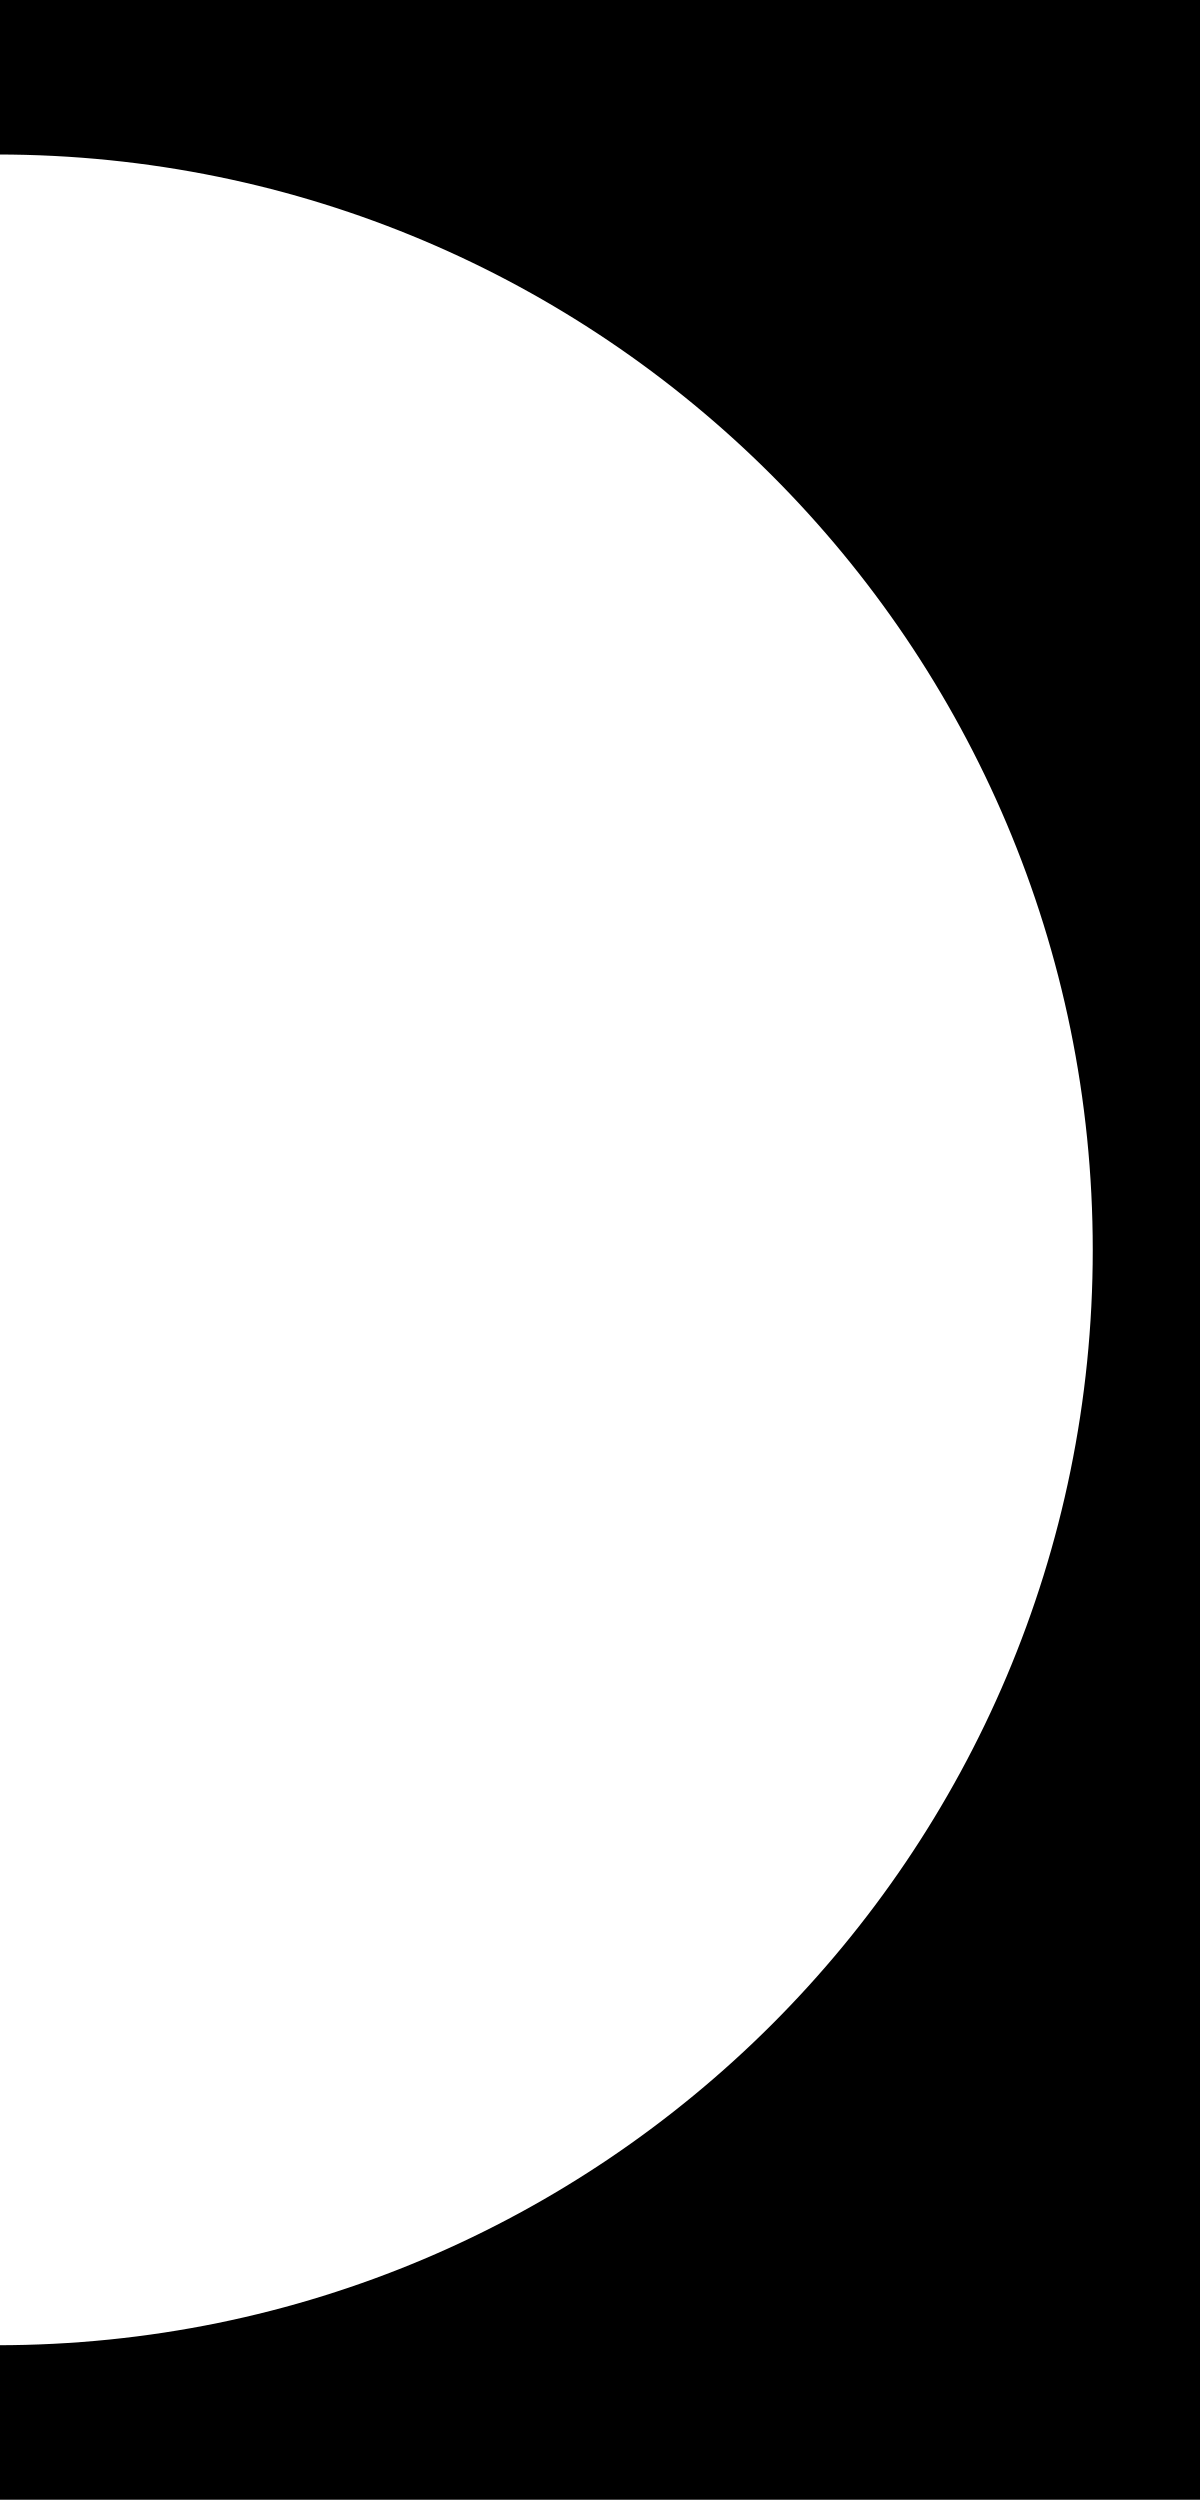
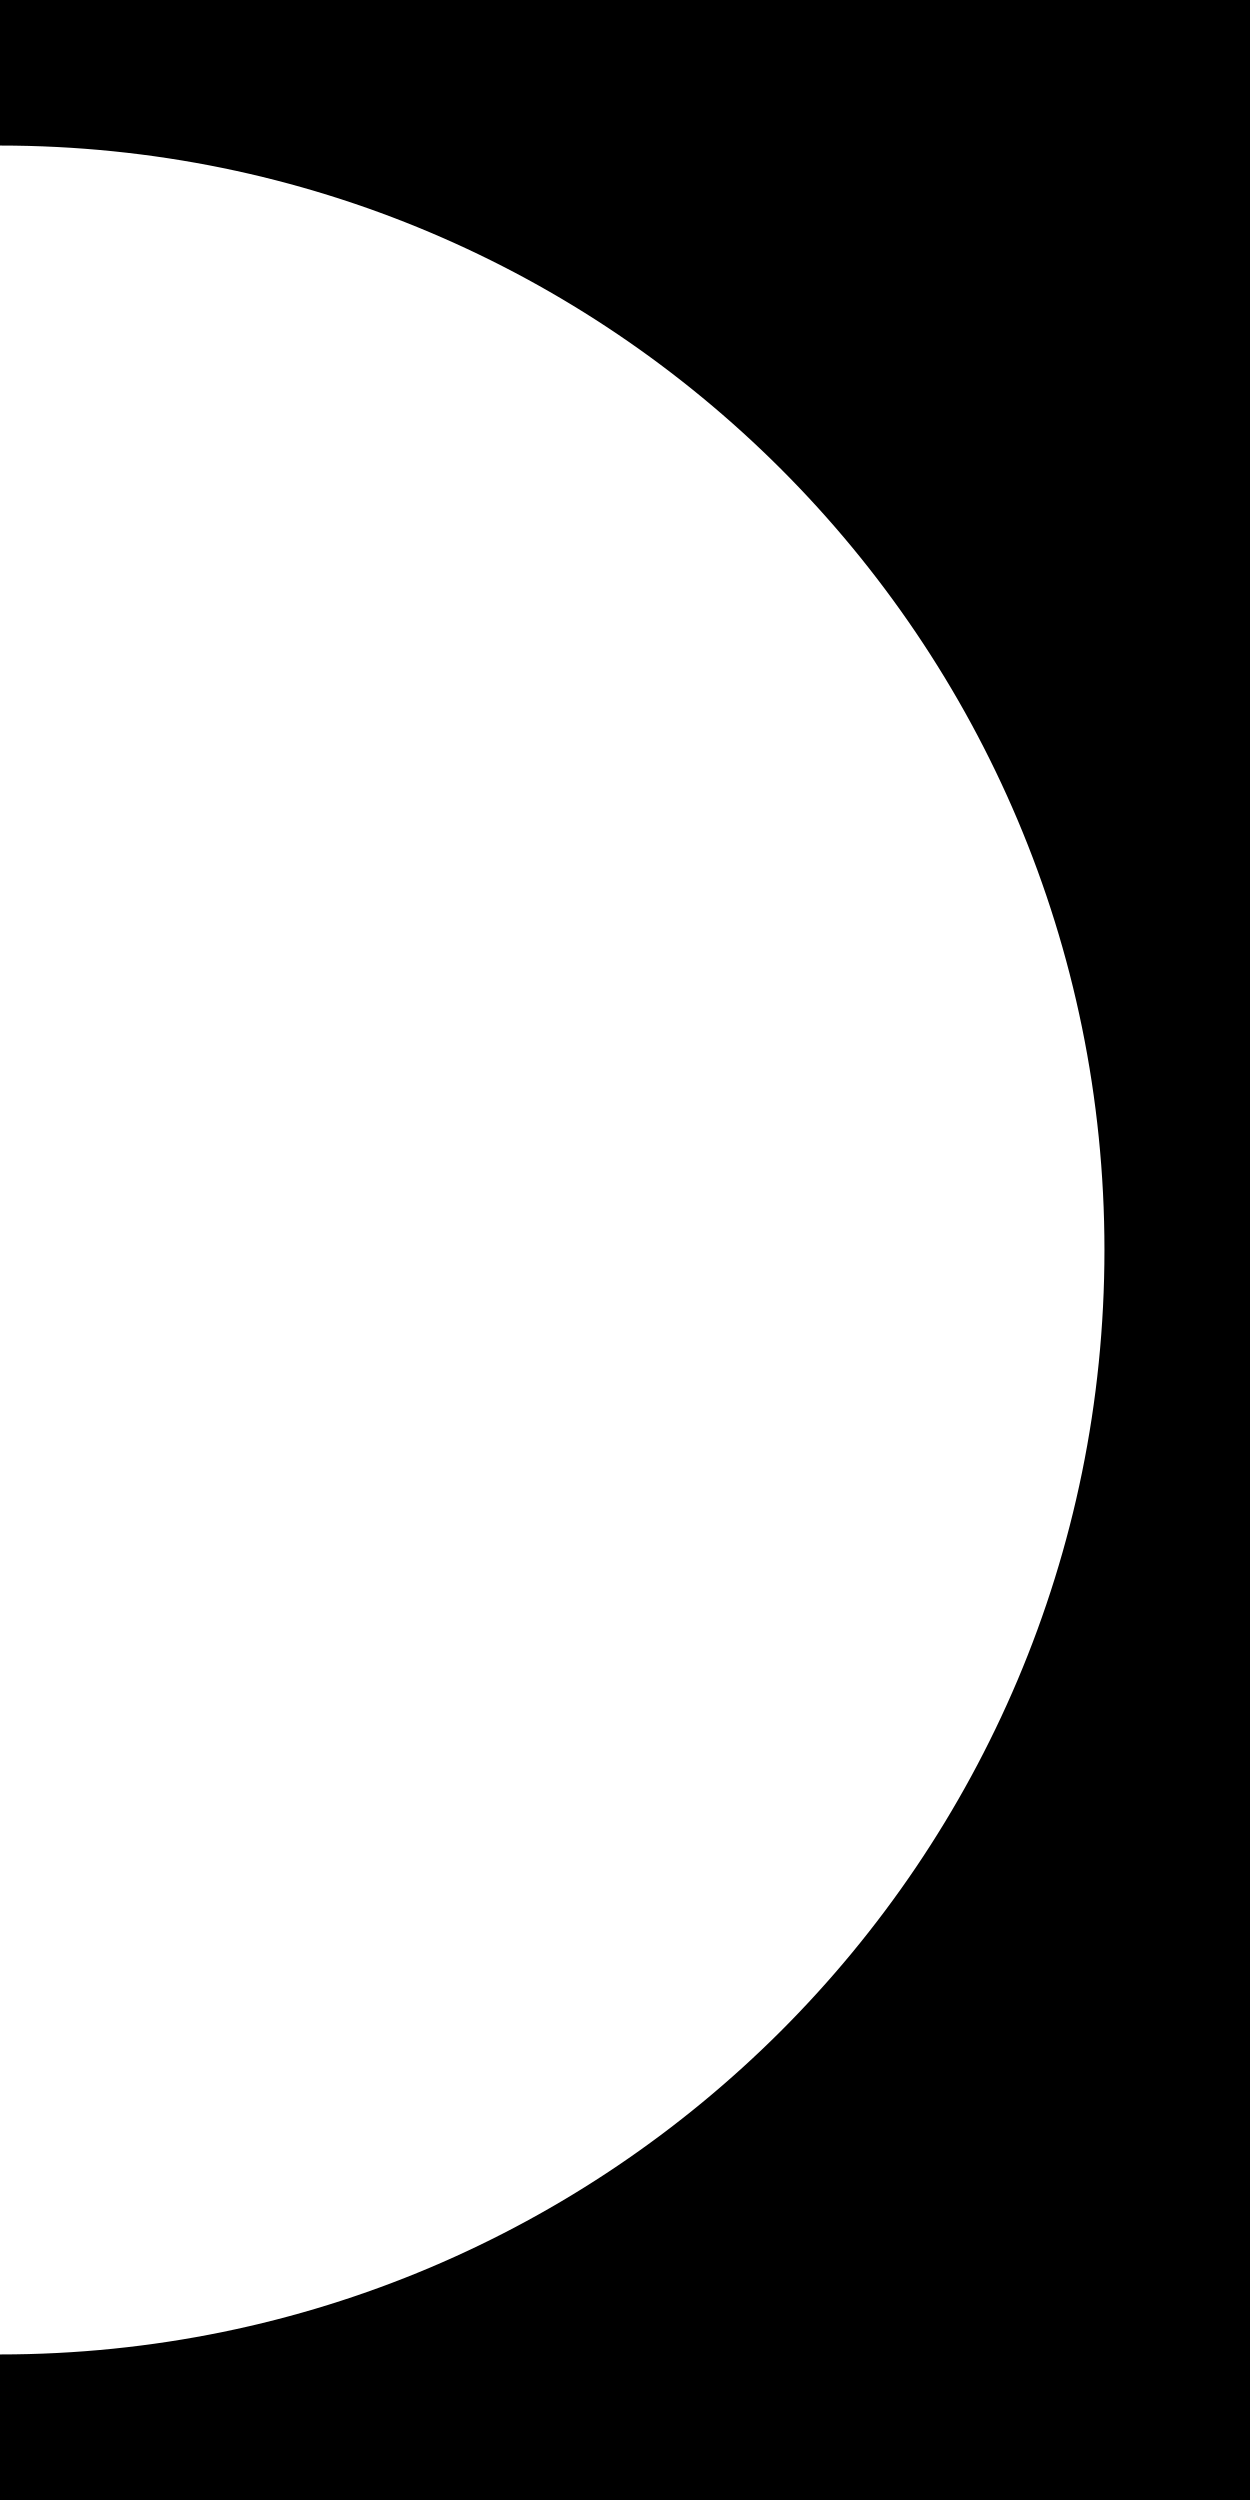
- <svg xmlns="http://www.w3.org/2000/svg" version="1.1" id="rouage_x5F_portrait" x="0px" y="0px" viewBox="600.5 -35.1 437 911" style="enable-background:new 599.5 -35.1 448.5 911;" xml:space="preserve">
-   <style type="text/css">
- 	.st0{display:none;fill:none;}
- </style>
-   <path class="st0" d="M550.6,208.9c15.5,10,33.6,15.9,52,17c18.6,1.1,37.2-2.6,55.9-2.4c18.7,0.2,38.7,5.2,50.4,19.7" />
-   <path d="M599.5-35.1v56.3c220.4,0,399.2,178.7,399.2,399.2S819.9,819.5,599.5,819.5v56.3H1048v-911H599.5z" />
+ <svg xmlns="http://www.w3.org/2000/svg" version="1.1" id="Calque_1" x="0px" y="0px" viewBox="0 0 450 900" style="enable-background:new 0 0 450 900;" xml:space="preserve">
+   <path id="XMLID_27_" d="M0,0v52.4c219.6,0,397.6,178,397.6,397.6S219.6,847.6,0,847.6V900h450V0H0z" />
</svg>
